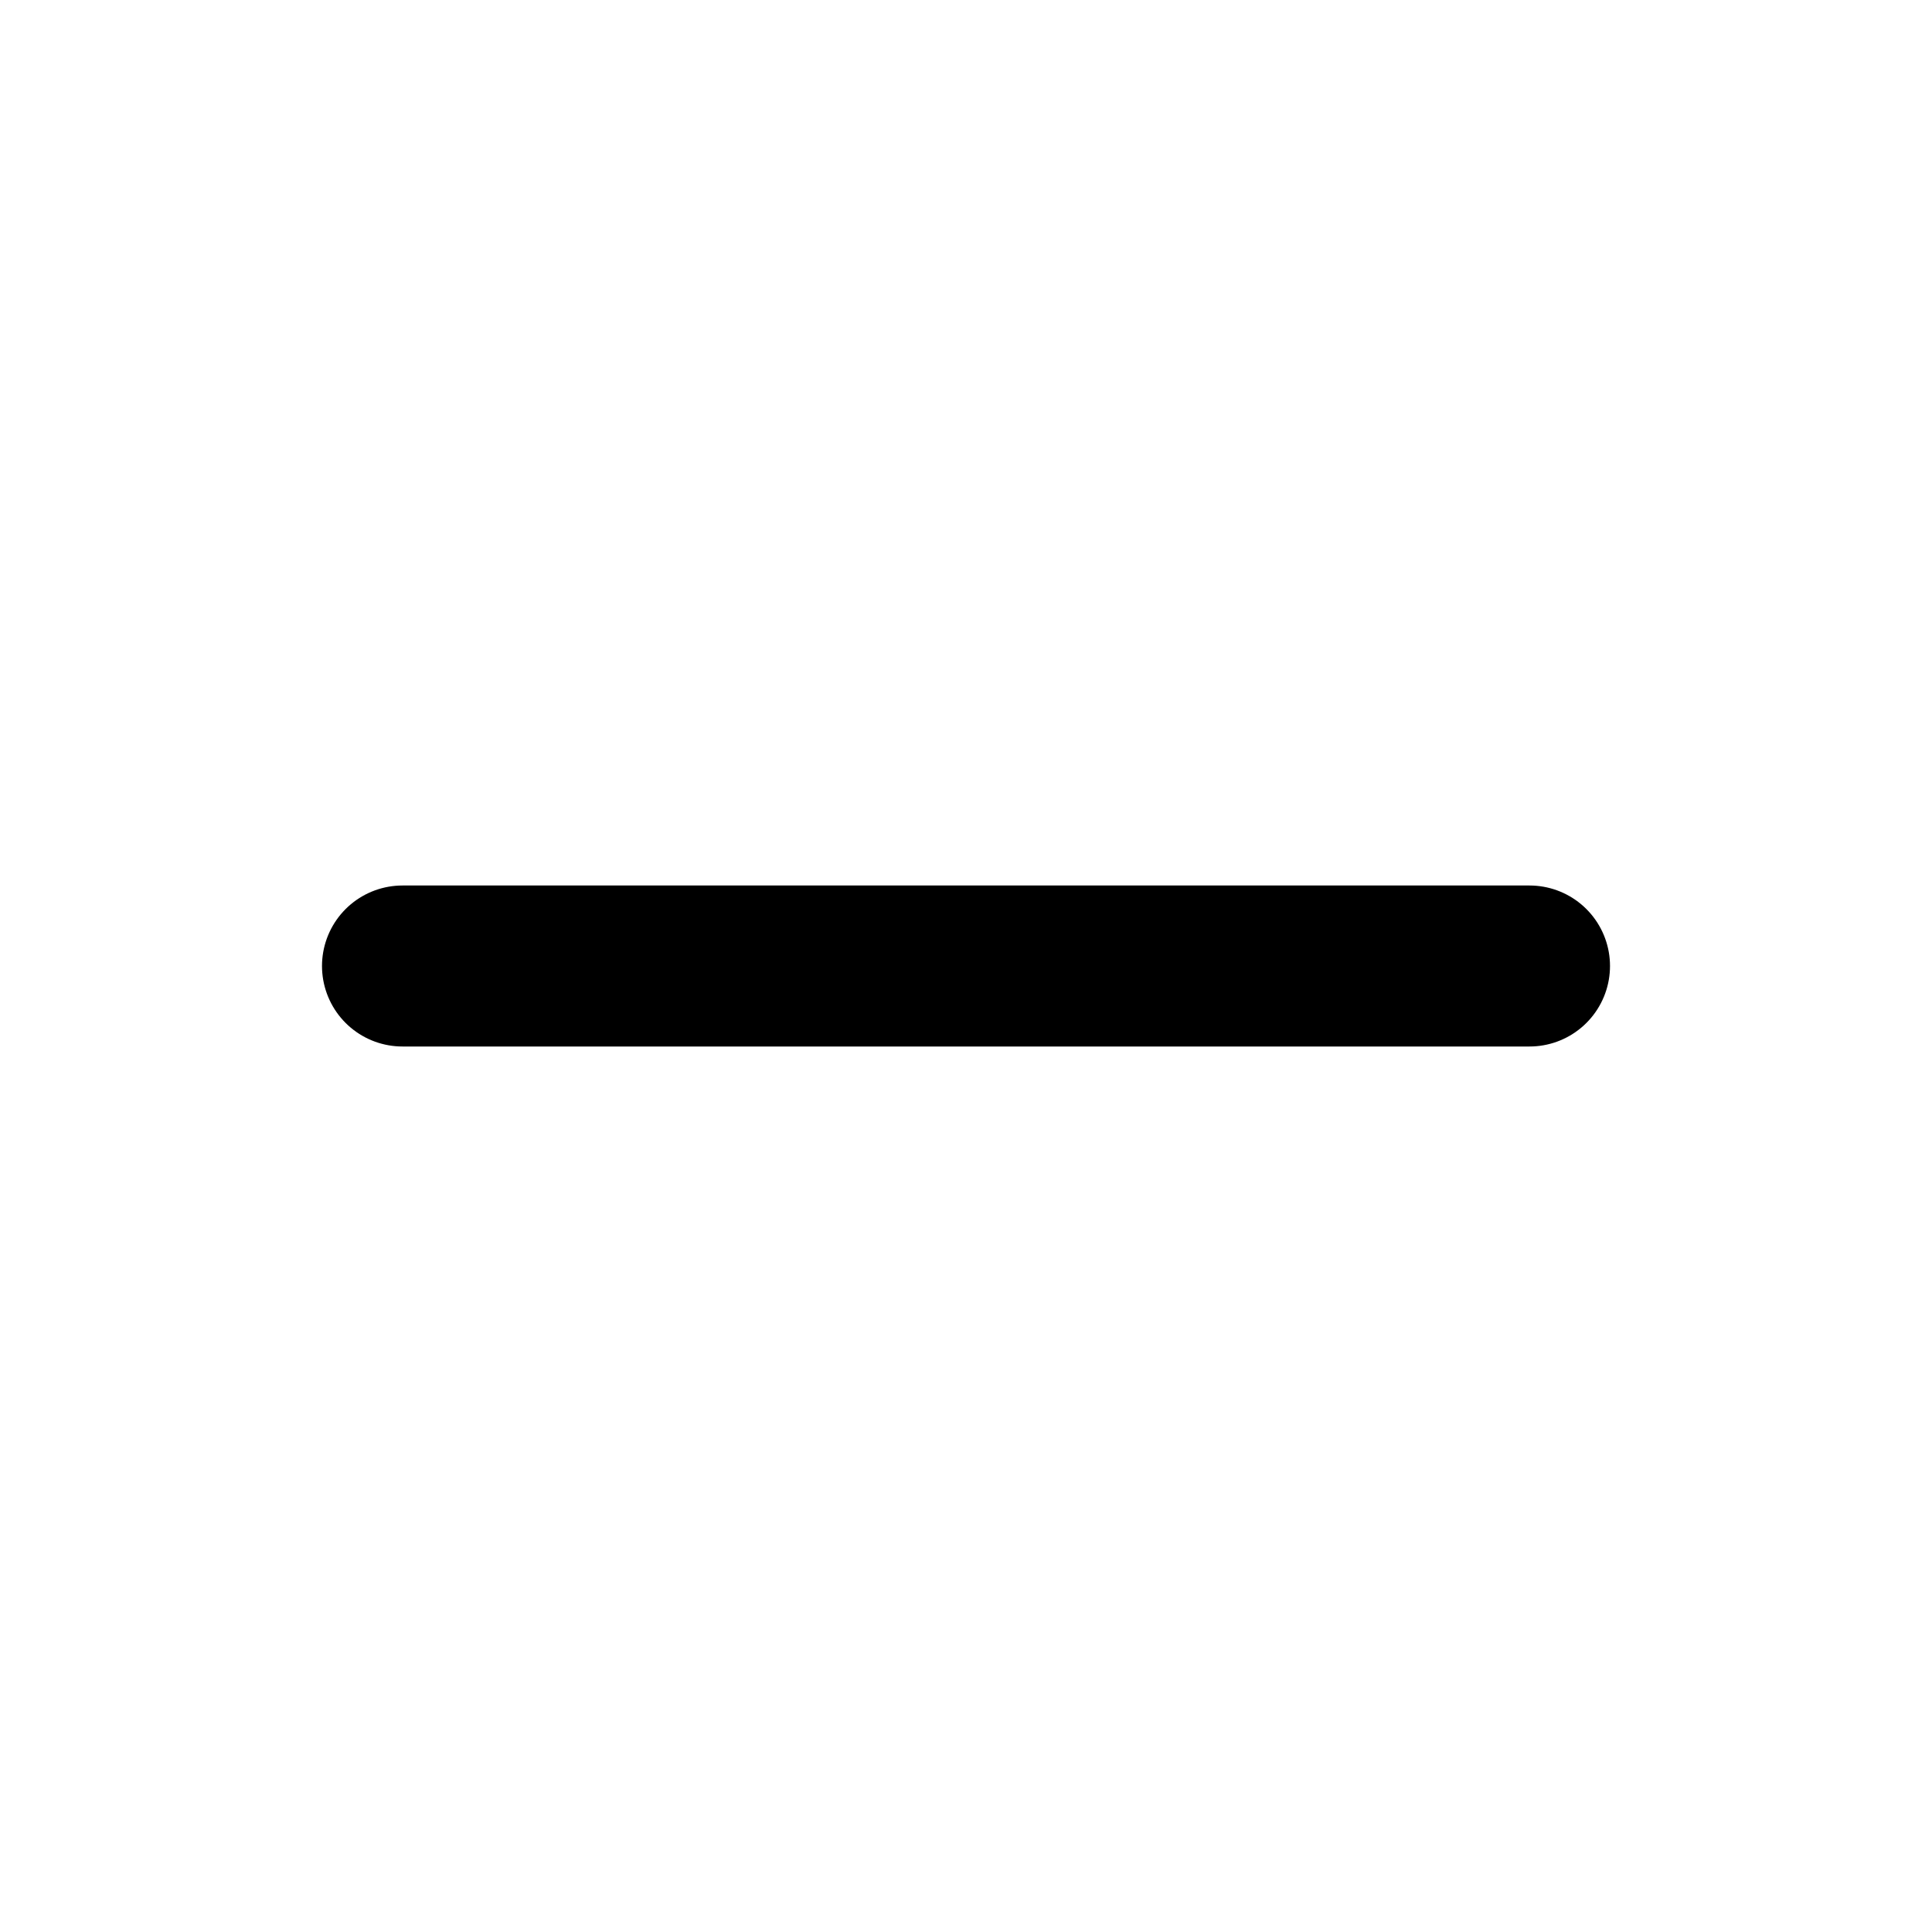
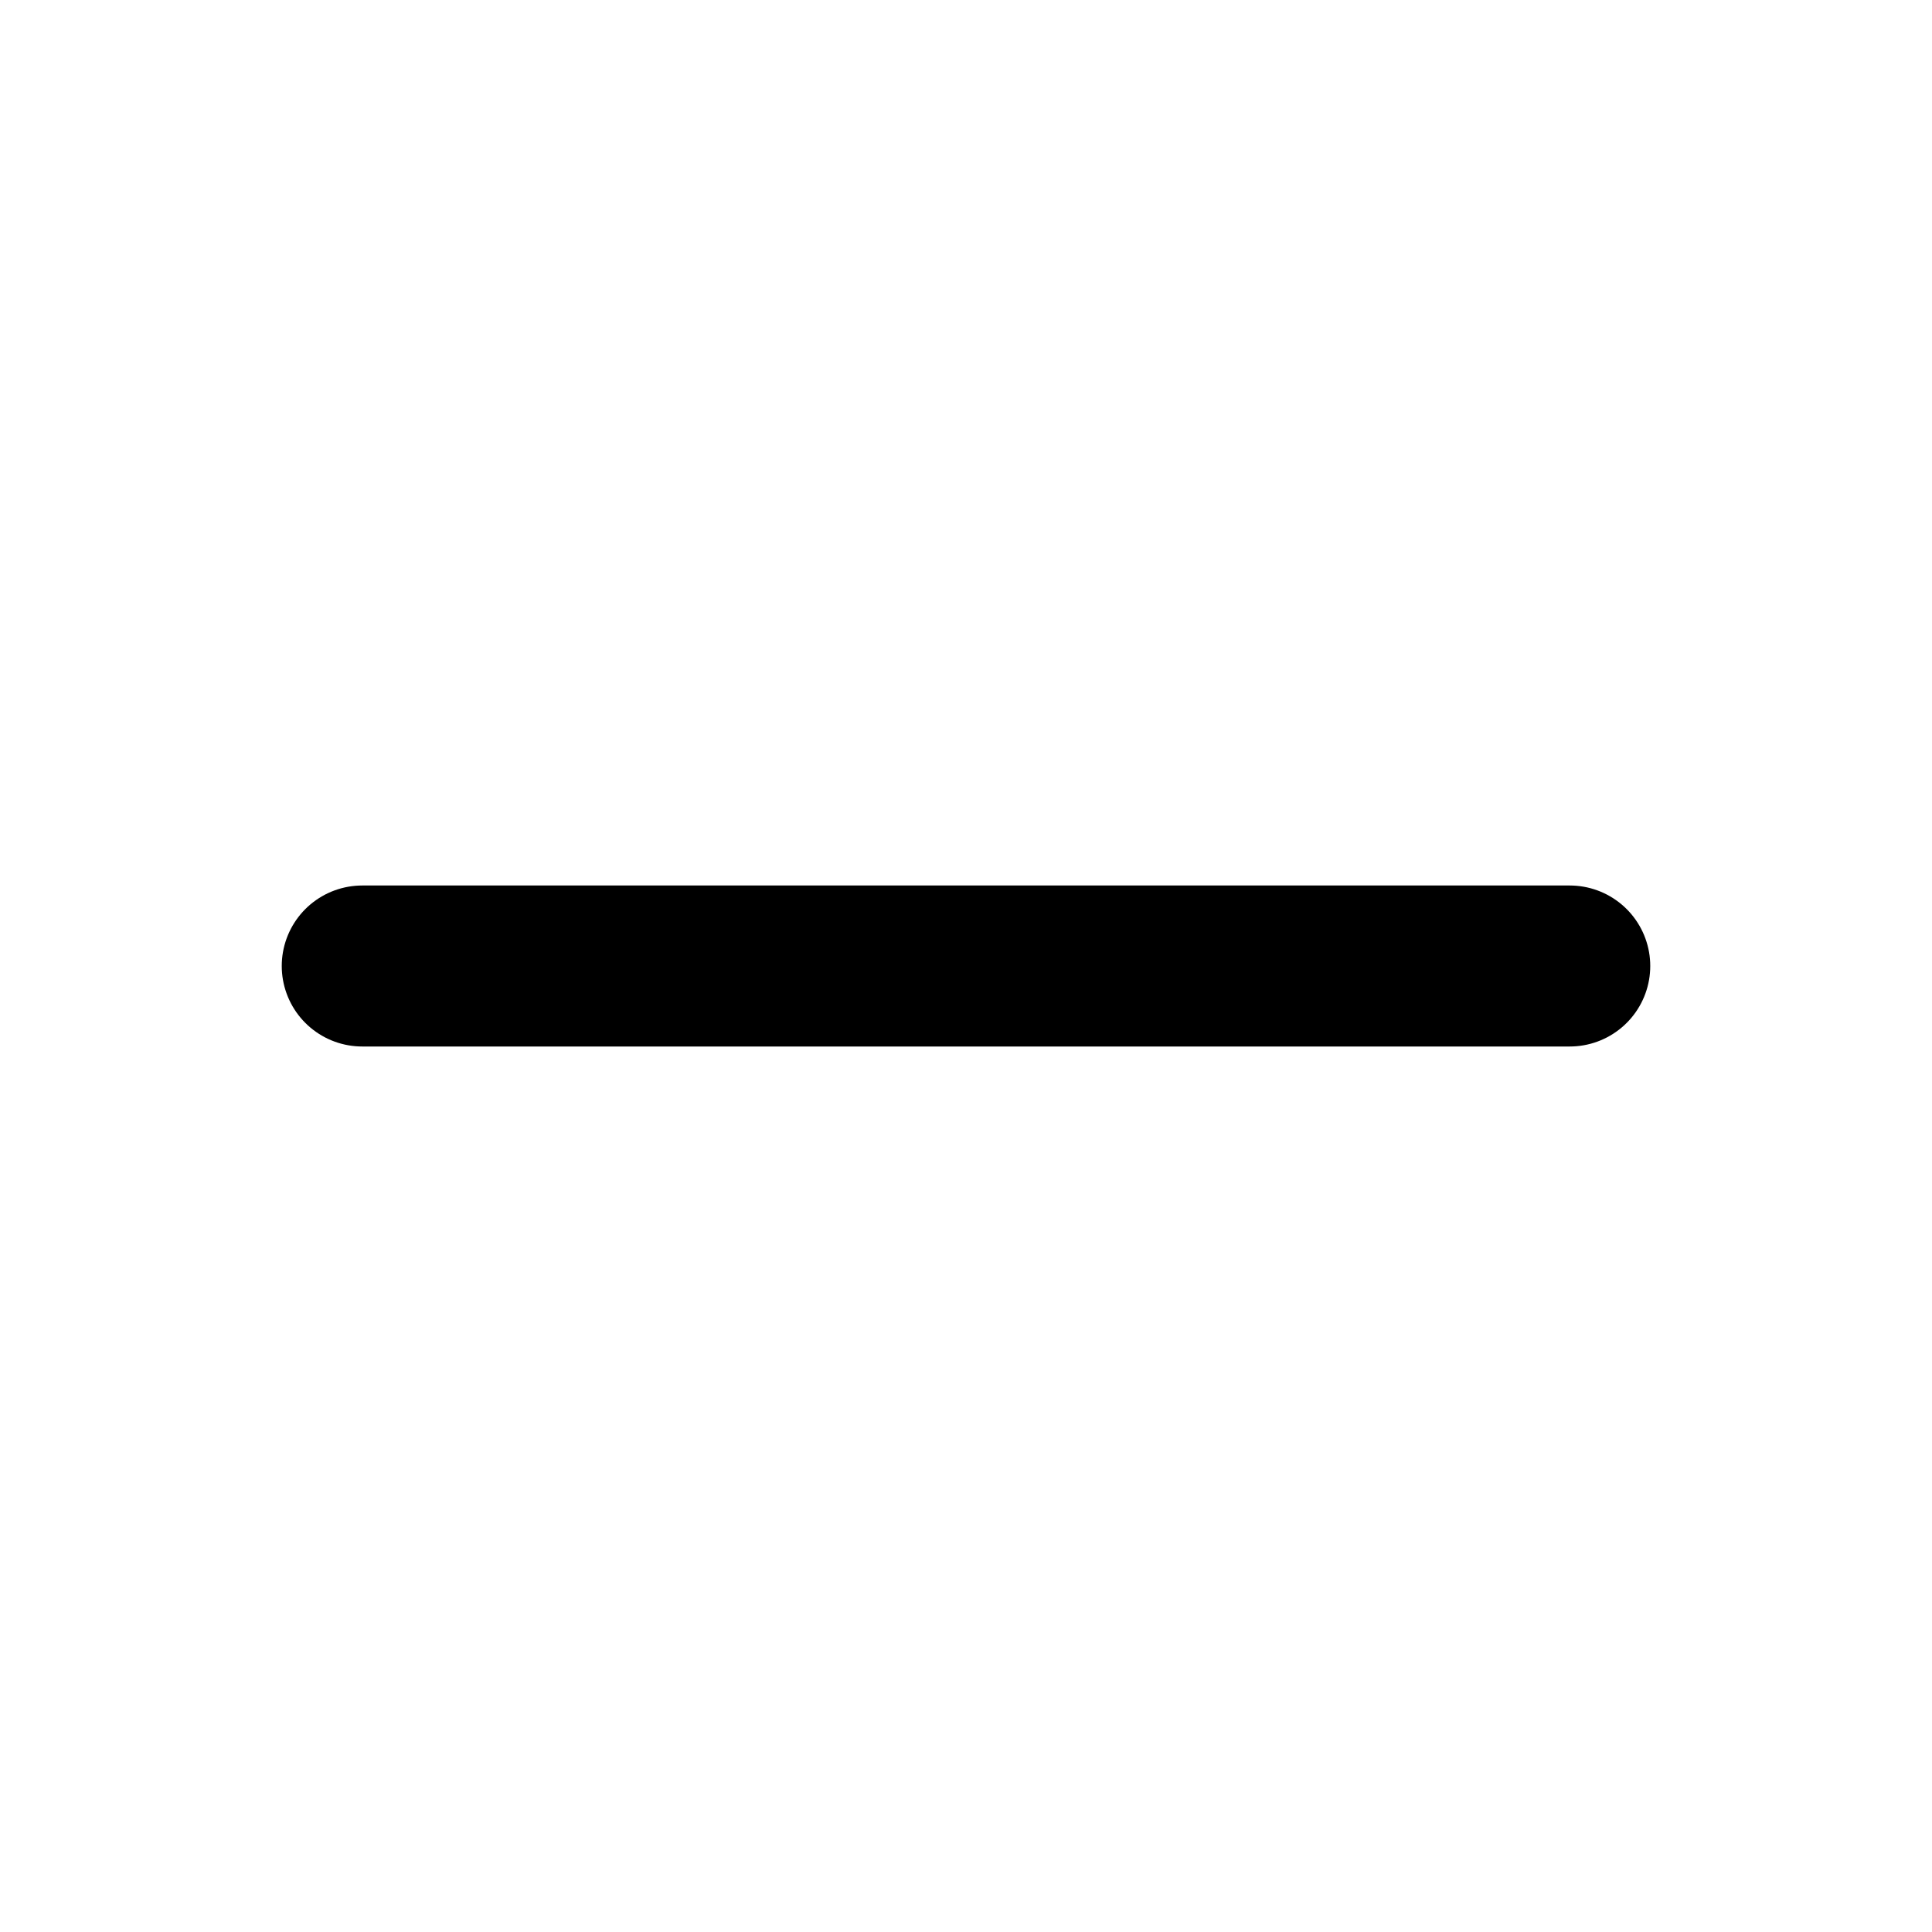
- <svg xmlns="http://www.w3.org/2000/svg" class="lucide lucide-minus" width="24" height="24" viewBox="0 0 24 24" fill="none" stroke="currentColor" stroke-width="2" stroke-linecap="round" stroke-linejoin="round">
-   <path d="M5 12h14" />
+ <svg xmlns="http://www.w3.org/2000/svg" width="24" height="24" viewBox="0 0 24 24" fill="none" stroke="currentColor" stroke-width="2" stroke-linecap="round" stroke-linejoin="round">
+   <path d="M4.5 12h15" />
</svg>
